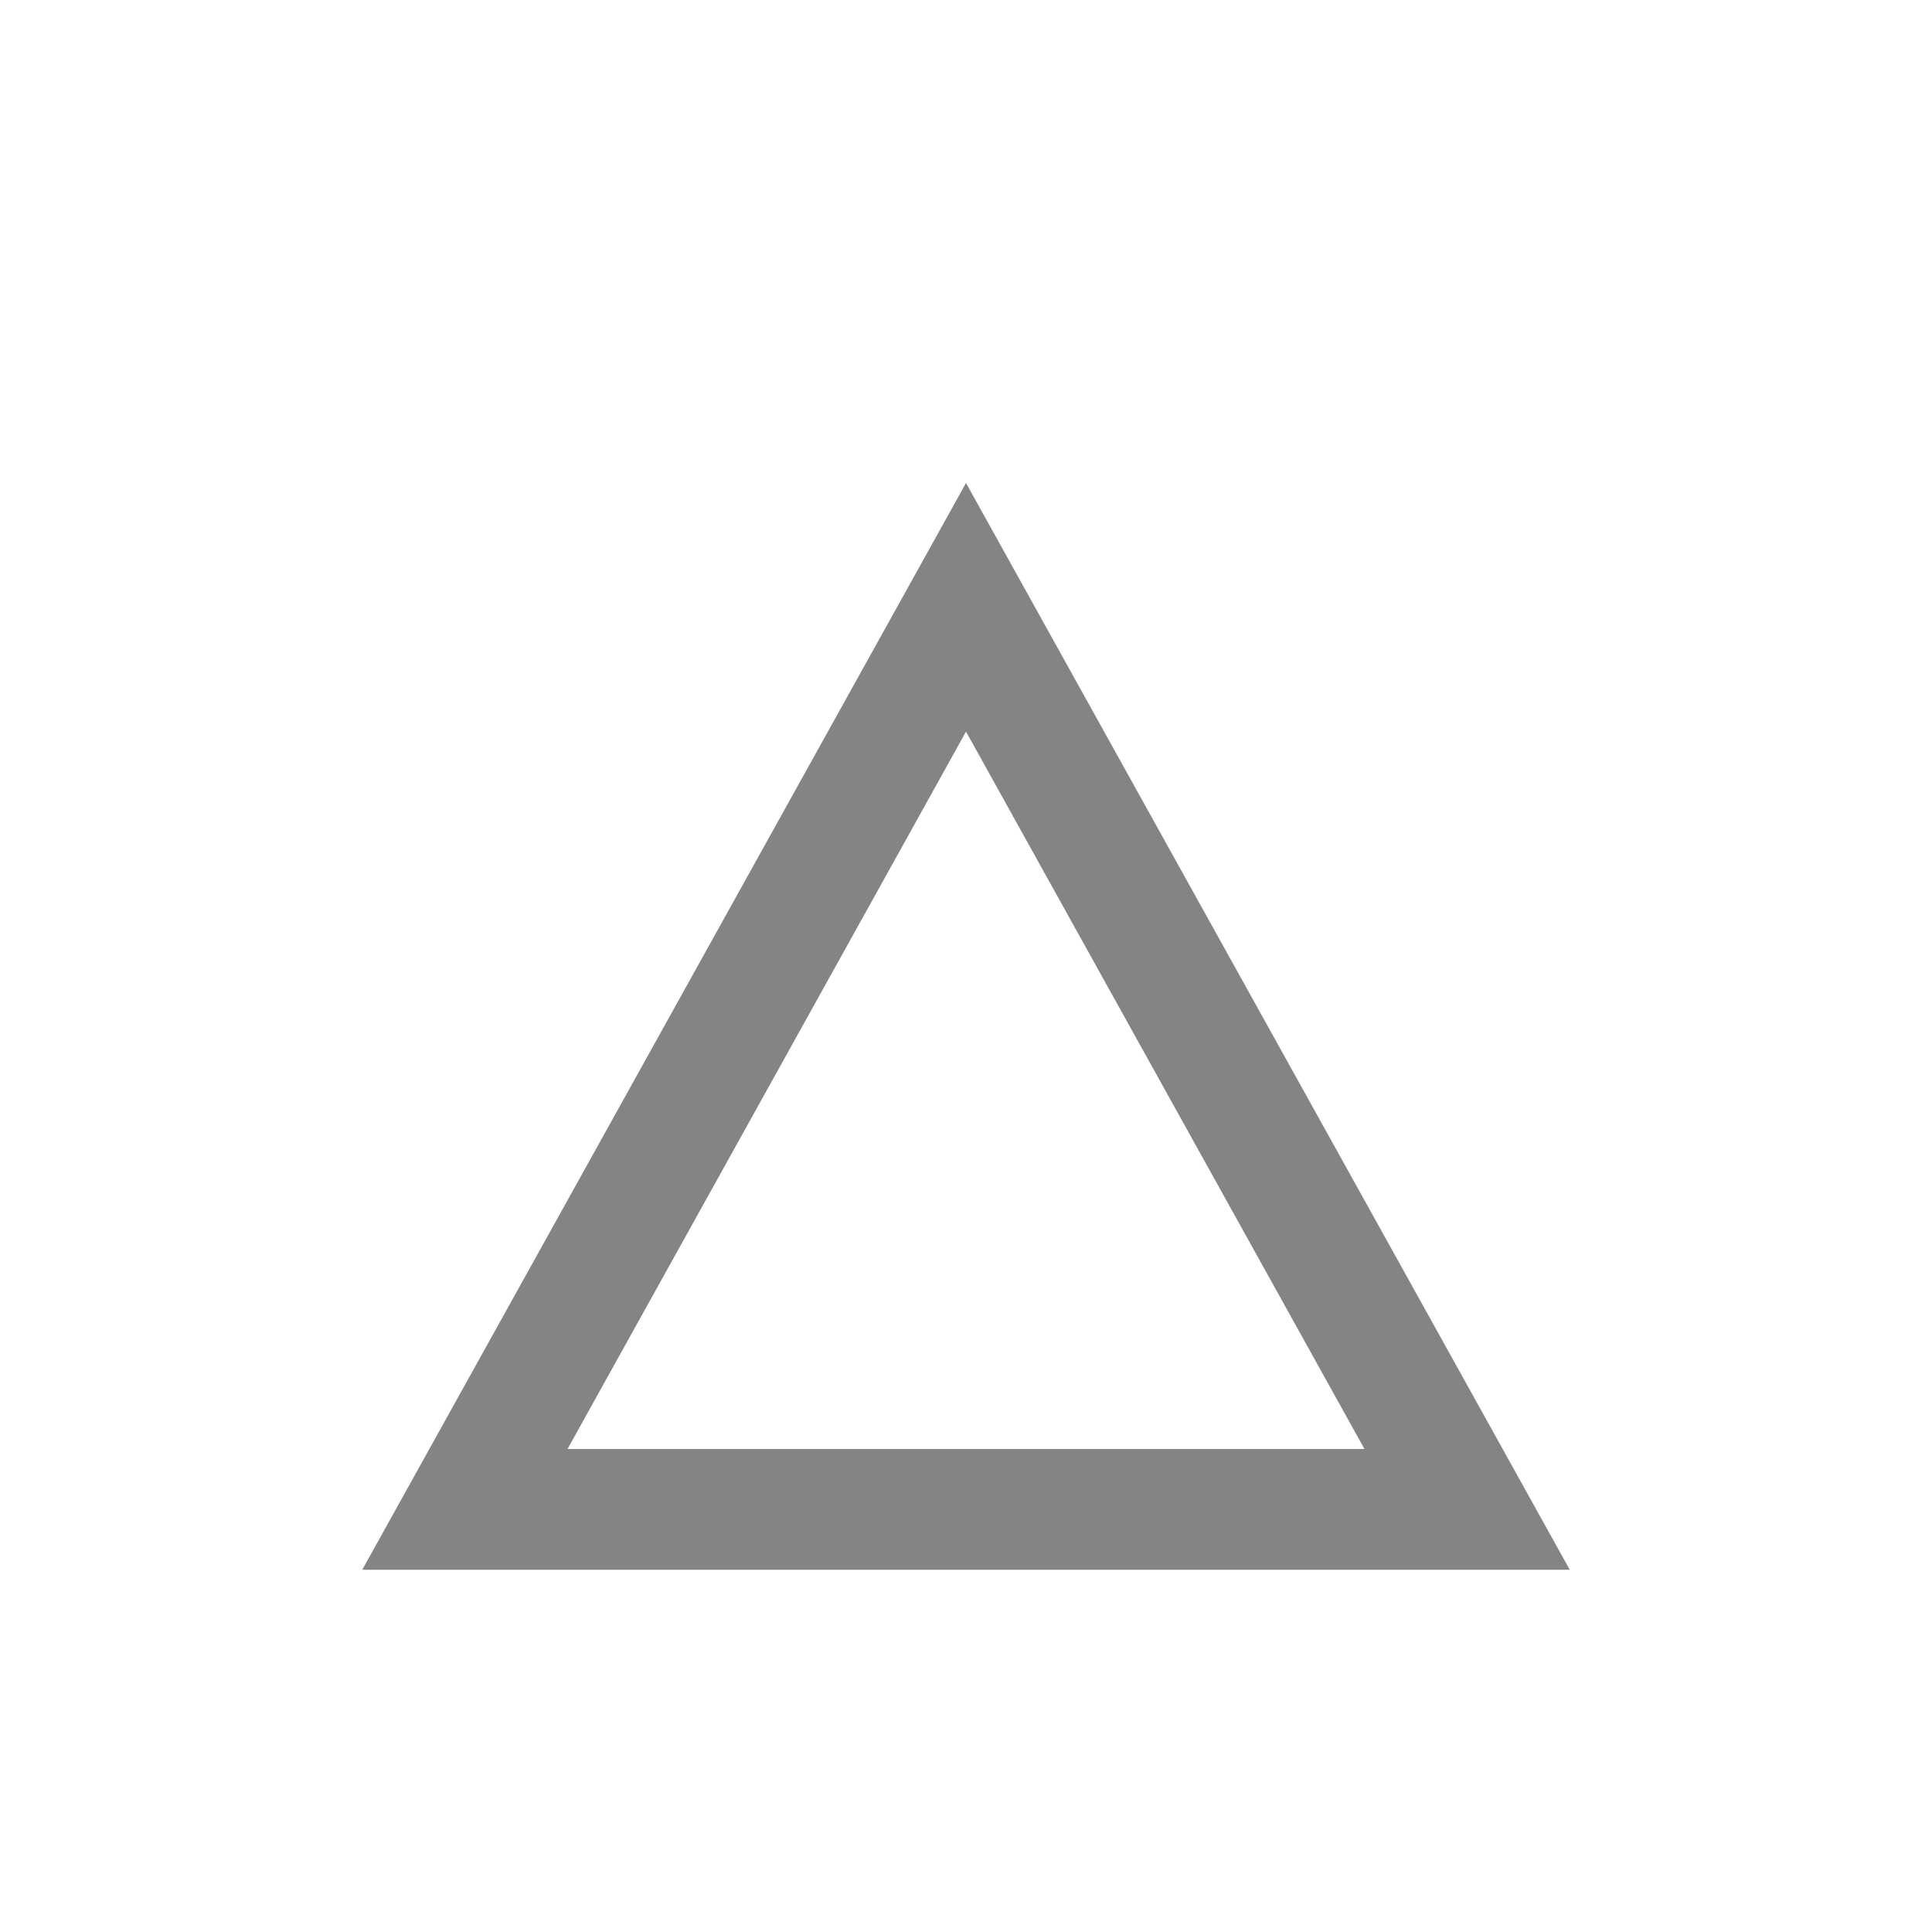
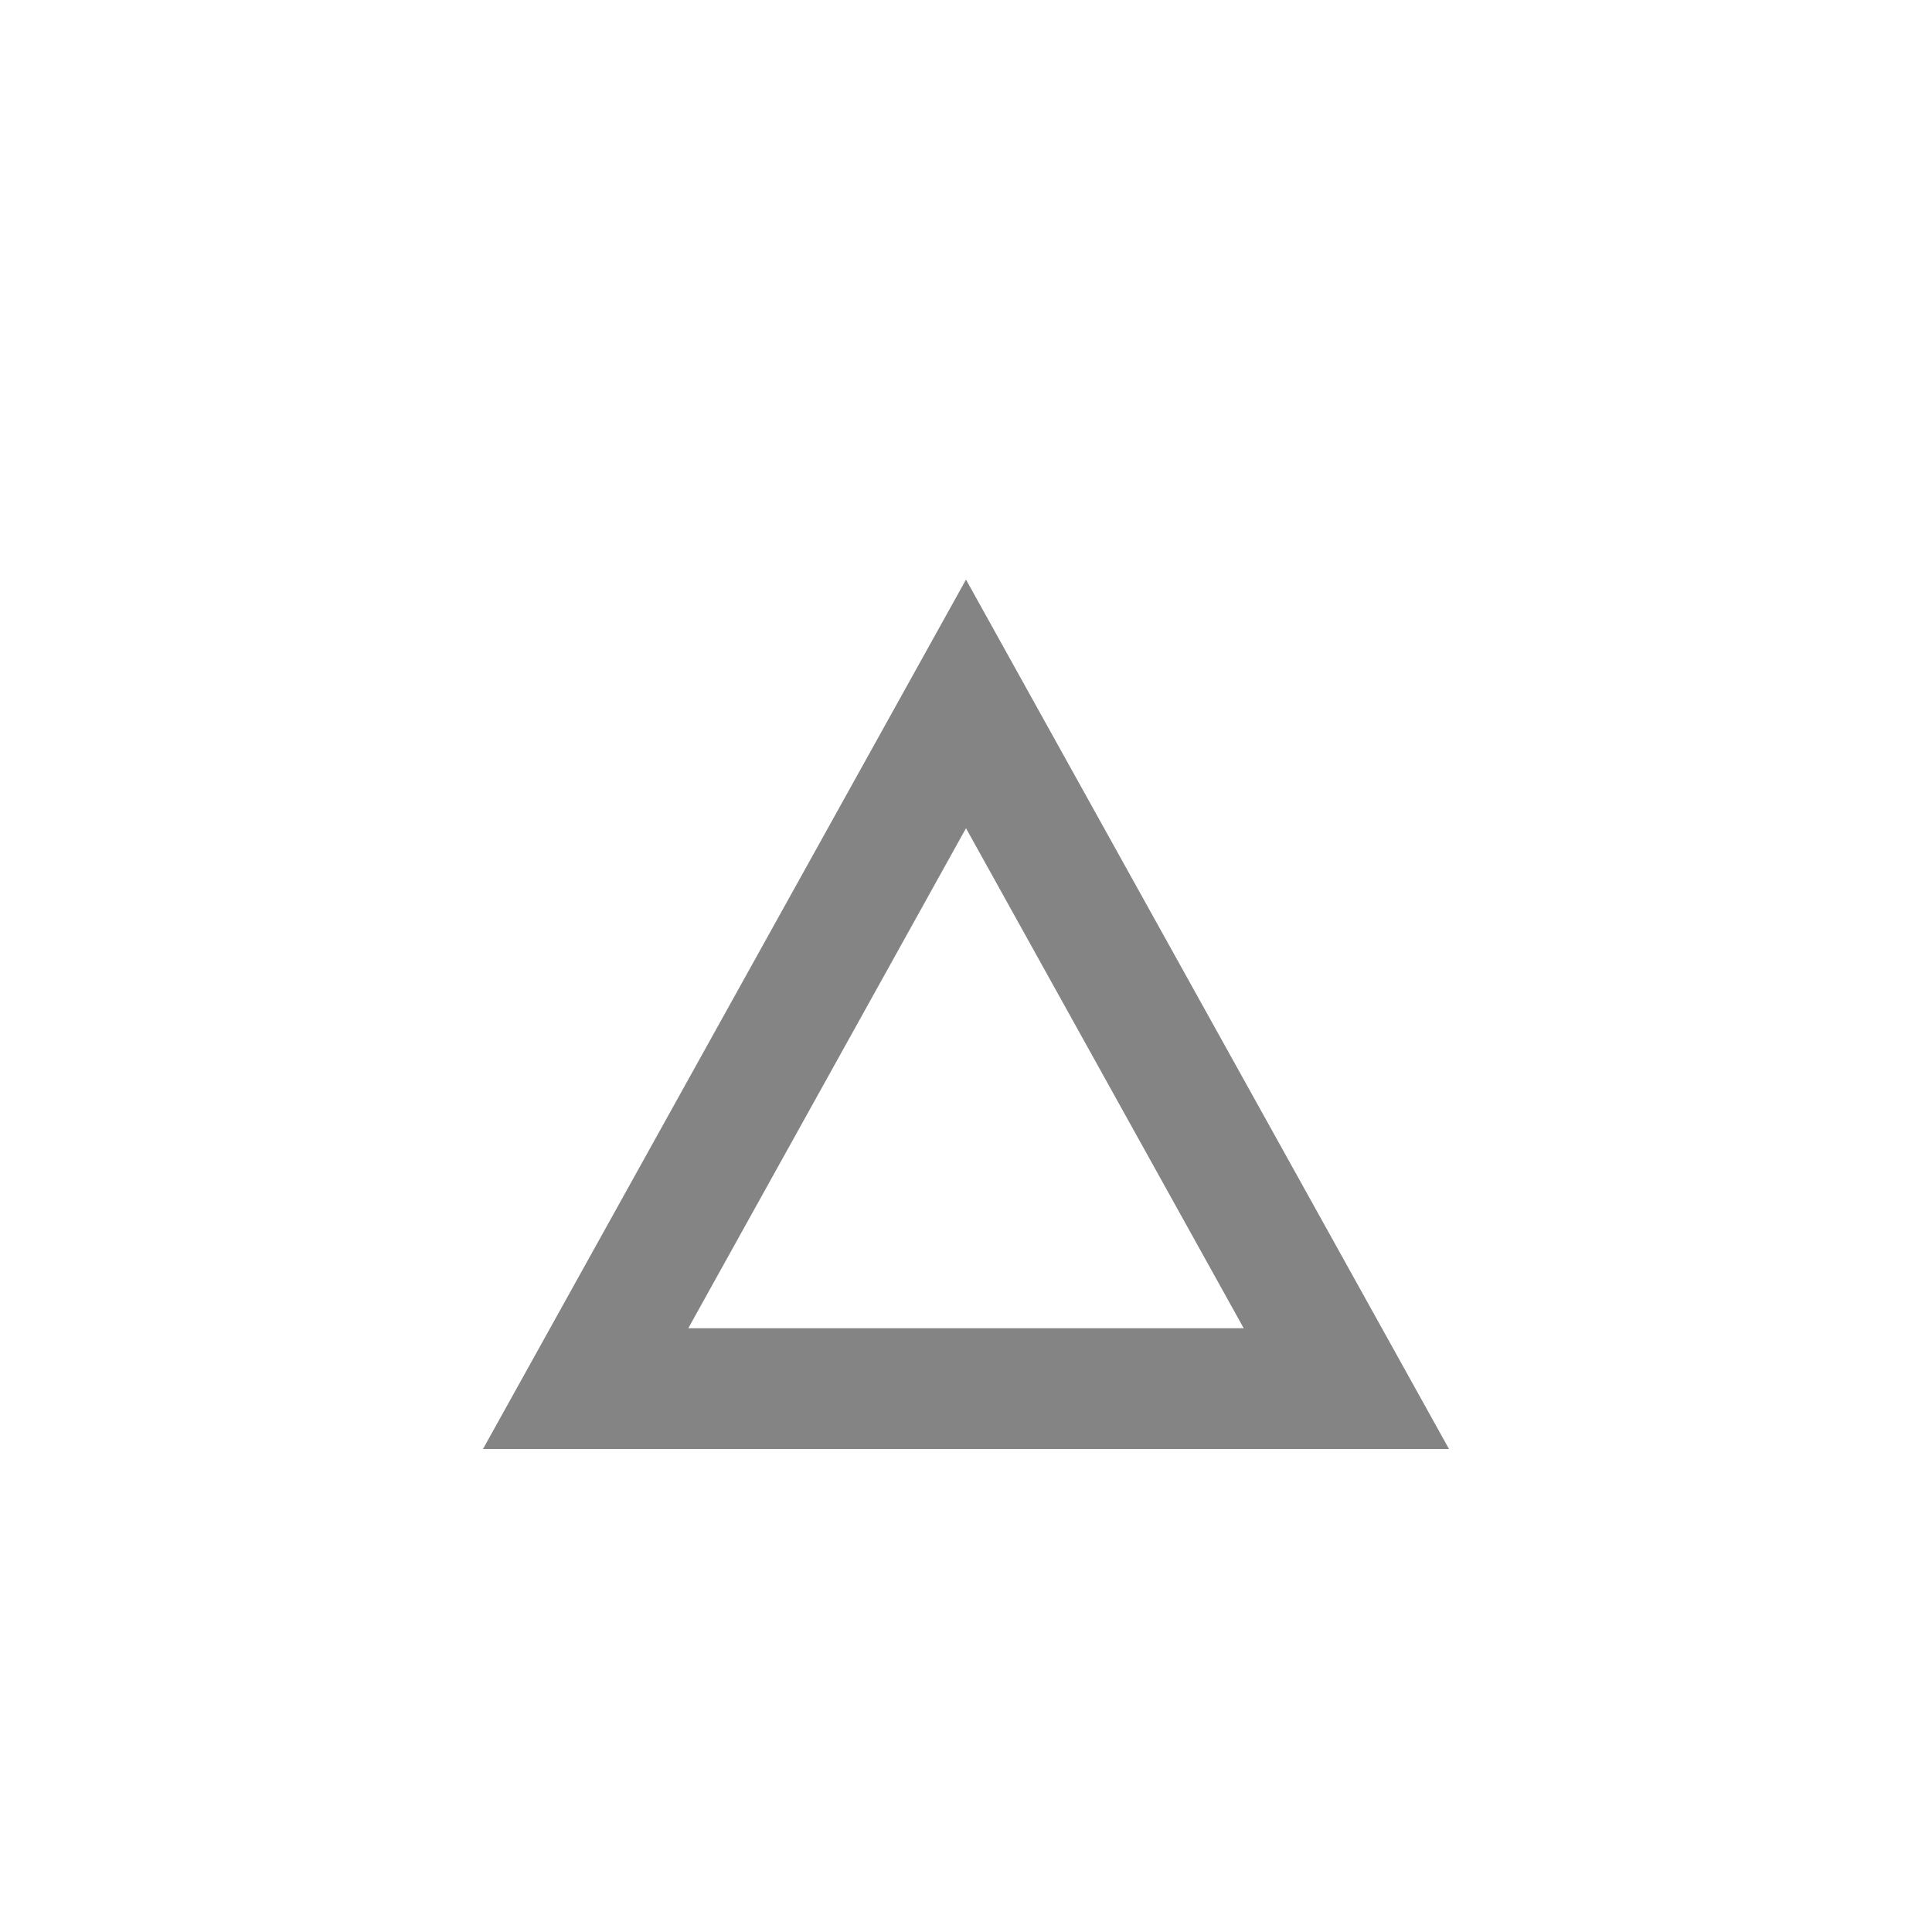
<svg xmlns="http://www.w3.org/2000/svg" viewBox="0 0 16 16">
  <defs>
-     <style>.icon-canvas-transparent,.icon-vs-out{fill:#f6f6f6;}.icon-canvas-transparent{opacity:0;}.icon-vs-red{fill:#848484;}</style>
+     <style>.icon-canvas-transparent,.icon-vs-out{fill:#f6f6f6;}.icon-canvas-transparent{opacity:0;}.icon-disabled-grey{fill:#848484;}</style>
  </defs>
  <g id="canvas">
    <path class="icon-canvas-transparent" d="M16,0V16H0V0Z" />
  </g>
  <g id="outline" style="display: none;">
-     <path class="icon-vs-out" d="M14.7,14H1.3L8,1.941Z" />
+     <path class="icon-vs-out" d="M13.7,13H2.3L8,2.741Z" />
  </g>
  <g id="iconBg">
-     <path class="icon-vs-red" d="M8,4,3,13H13ZM8,6.059,11.3,12H4.7Z" />
+     <path class="icon-disabled-grey" d="M8,4.8,4,12h8ZM8,6.859,10.3,11H5.7Z" />
  </g>
</svg>
